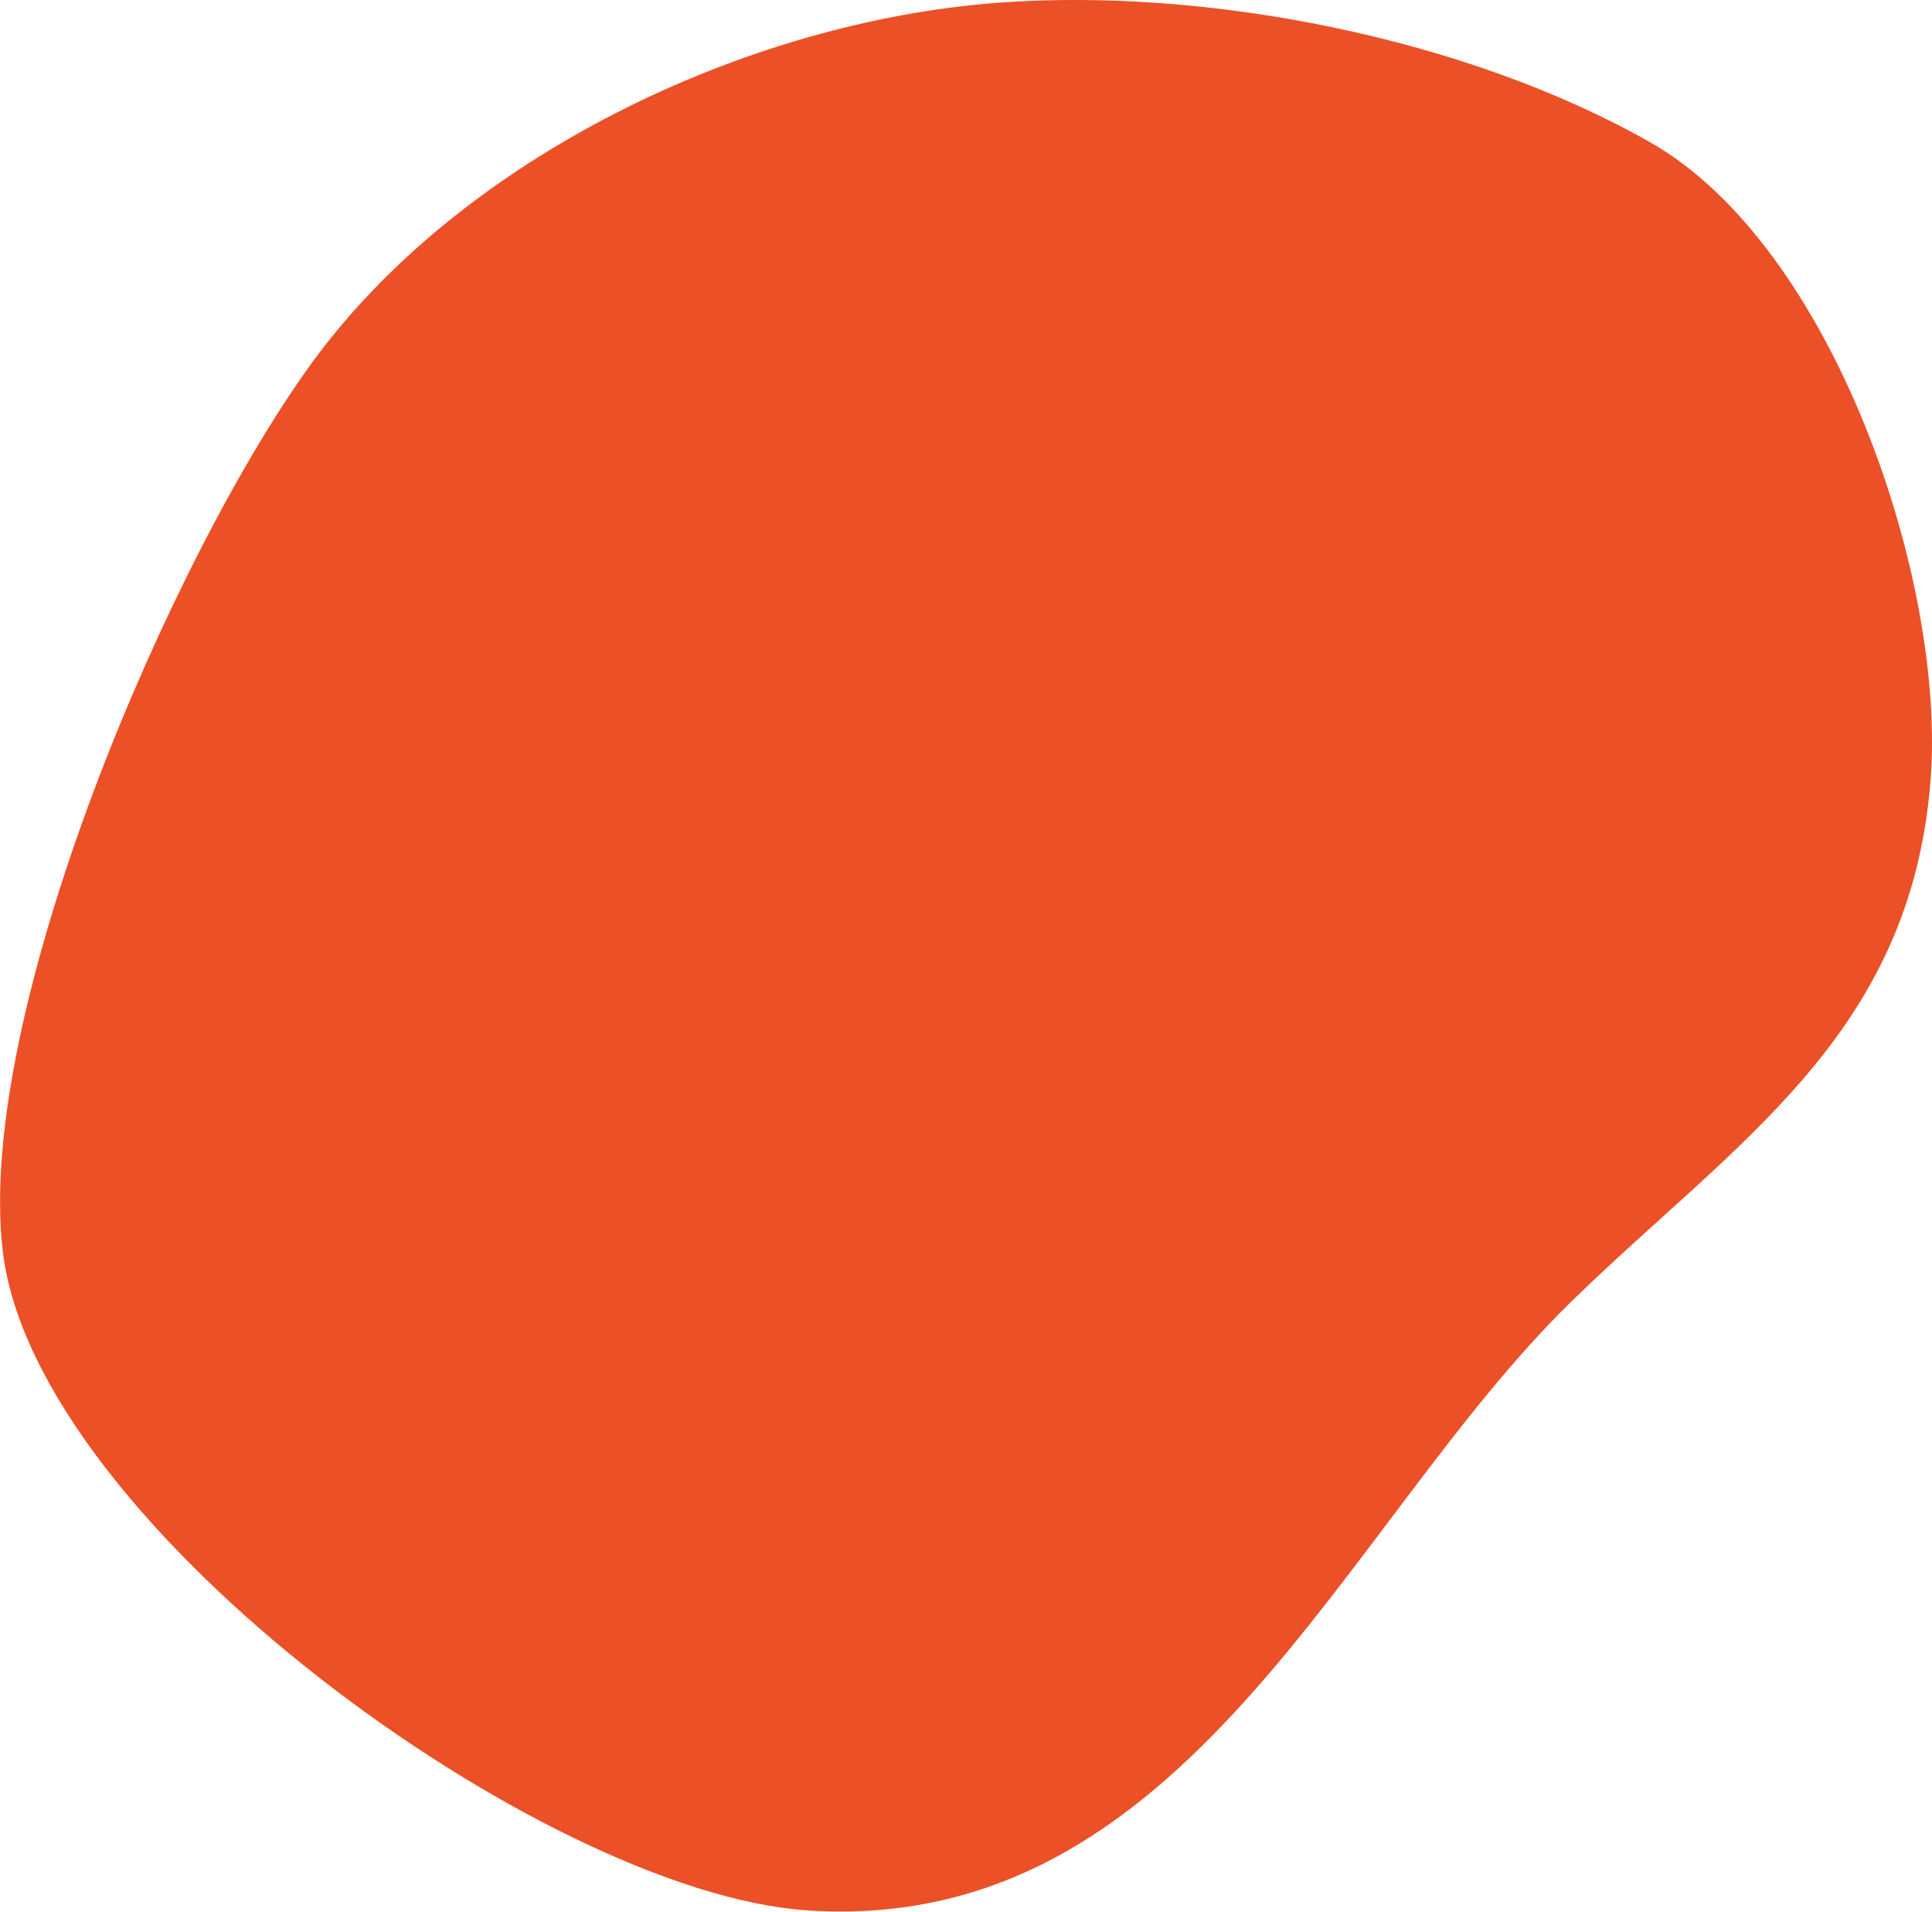
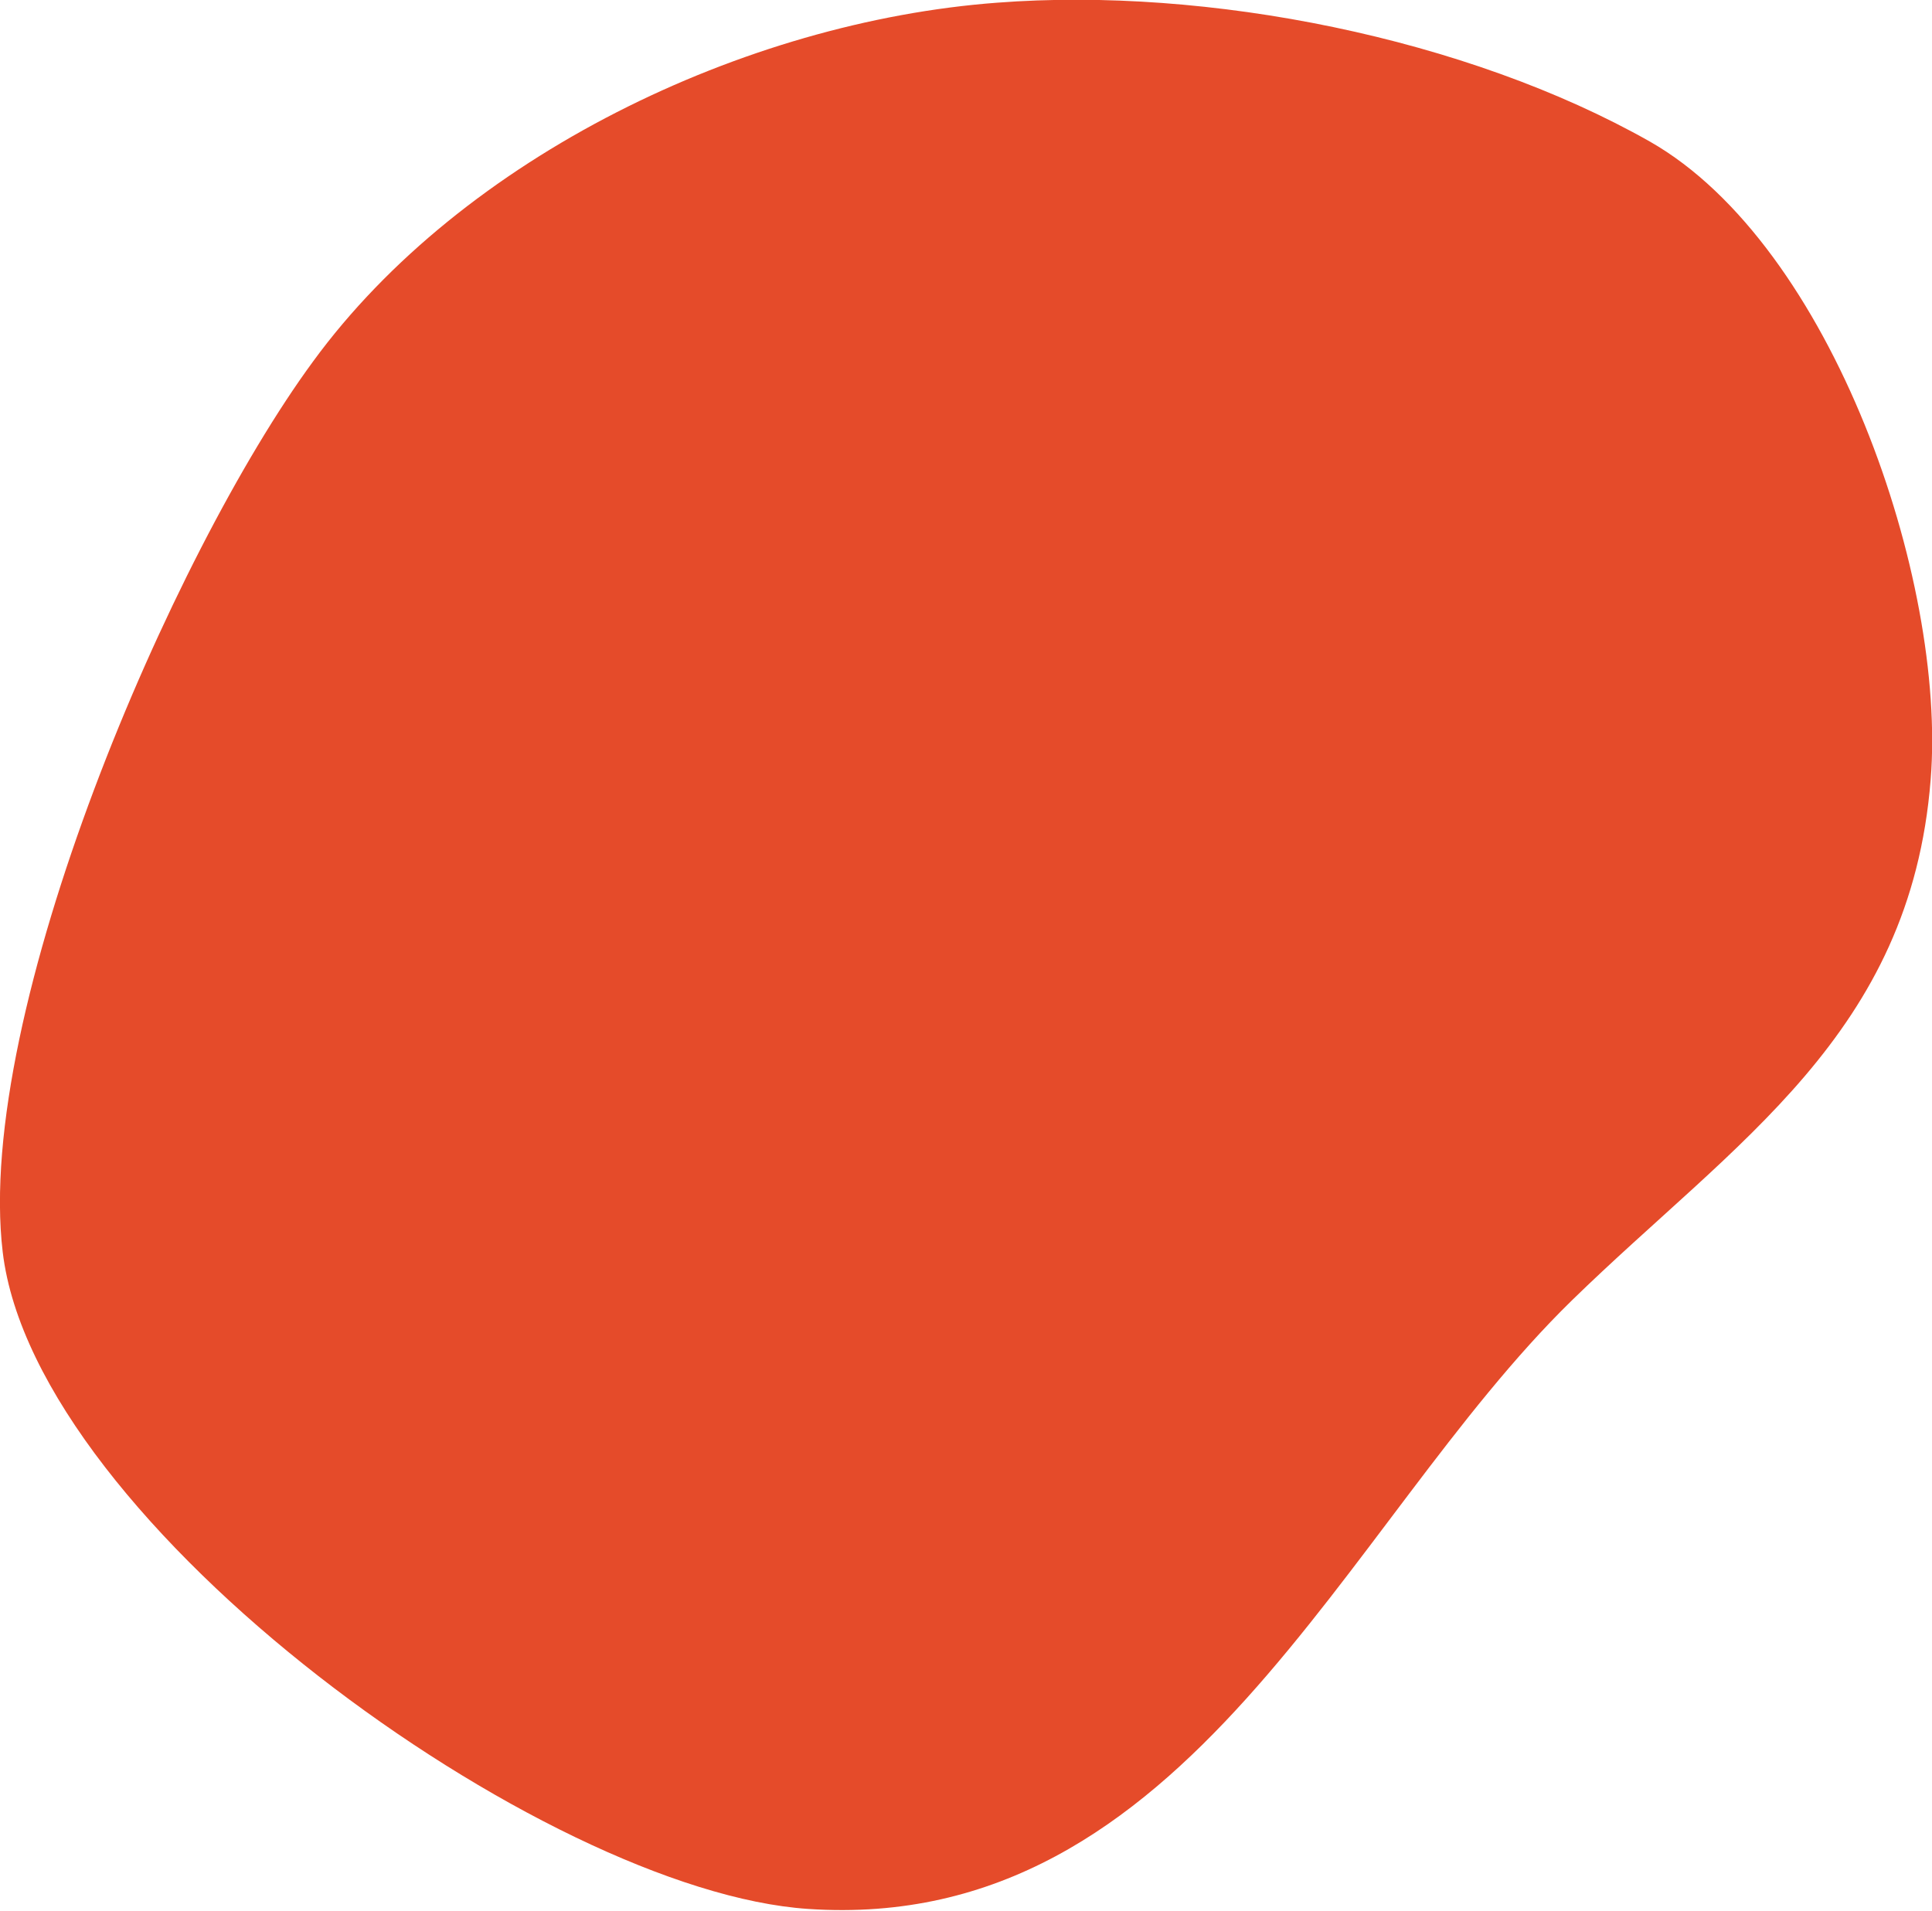
- <svg xmlns="http://www.w3.org/2000/svg" id="Layer_2" viewBox="0 0 143.17 141.65">
+ <svg xmlns="http://www.w3.org/2000/svg" id="Layer_2" version="1.1" viewBox="0 0 143.2 141.6">
+   <defs>
+     <style>
+       .st0 {
+         fill: #e54b2a;
+       }
+     </style>
+   </defs>
  <g id="Layer_1-2">
-     <path d="M73.87.21c15.56-1.18,34.79,2.6,48.41,10.33,13.54,7.69,21.96,32.46,20.78,47.32-1.49,18.95-14.54,26.79-26.64,38.61-16.96,16.57-28.36,46.99-56.61,45.09C40.26,140.25,2.63,113.01.21,92.75-1.9,75.13,12.71,41.11,23.19,26.78,34.28,11.63,55.23,1.63,73.87.21Z" fill="#ec5026" />
+     <path class="st0" d="M73.9.2c15.6-1.2,34.8,2.6,48.4,10.3,13.5,7.7,22,32.5,20.8,47.3-1.5,18.9-14.5,26.8-26.6,38.6-17,16.6-28.4,47-56.6,45.1C40.3,140.2,2.6,113,.2,92.8-1.9,75.1,12.7,41.1,23.2,26.8,34.3,11.6,55.2,1.6,73.9.2Z" />
  </g>
</svg>
